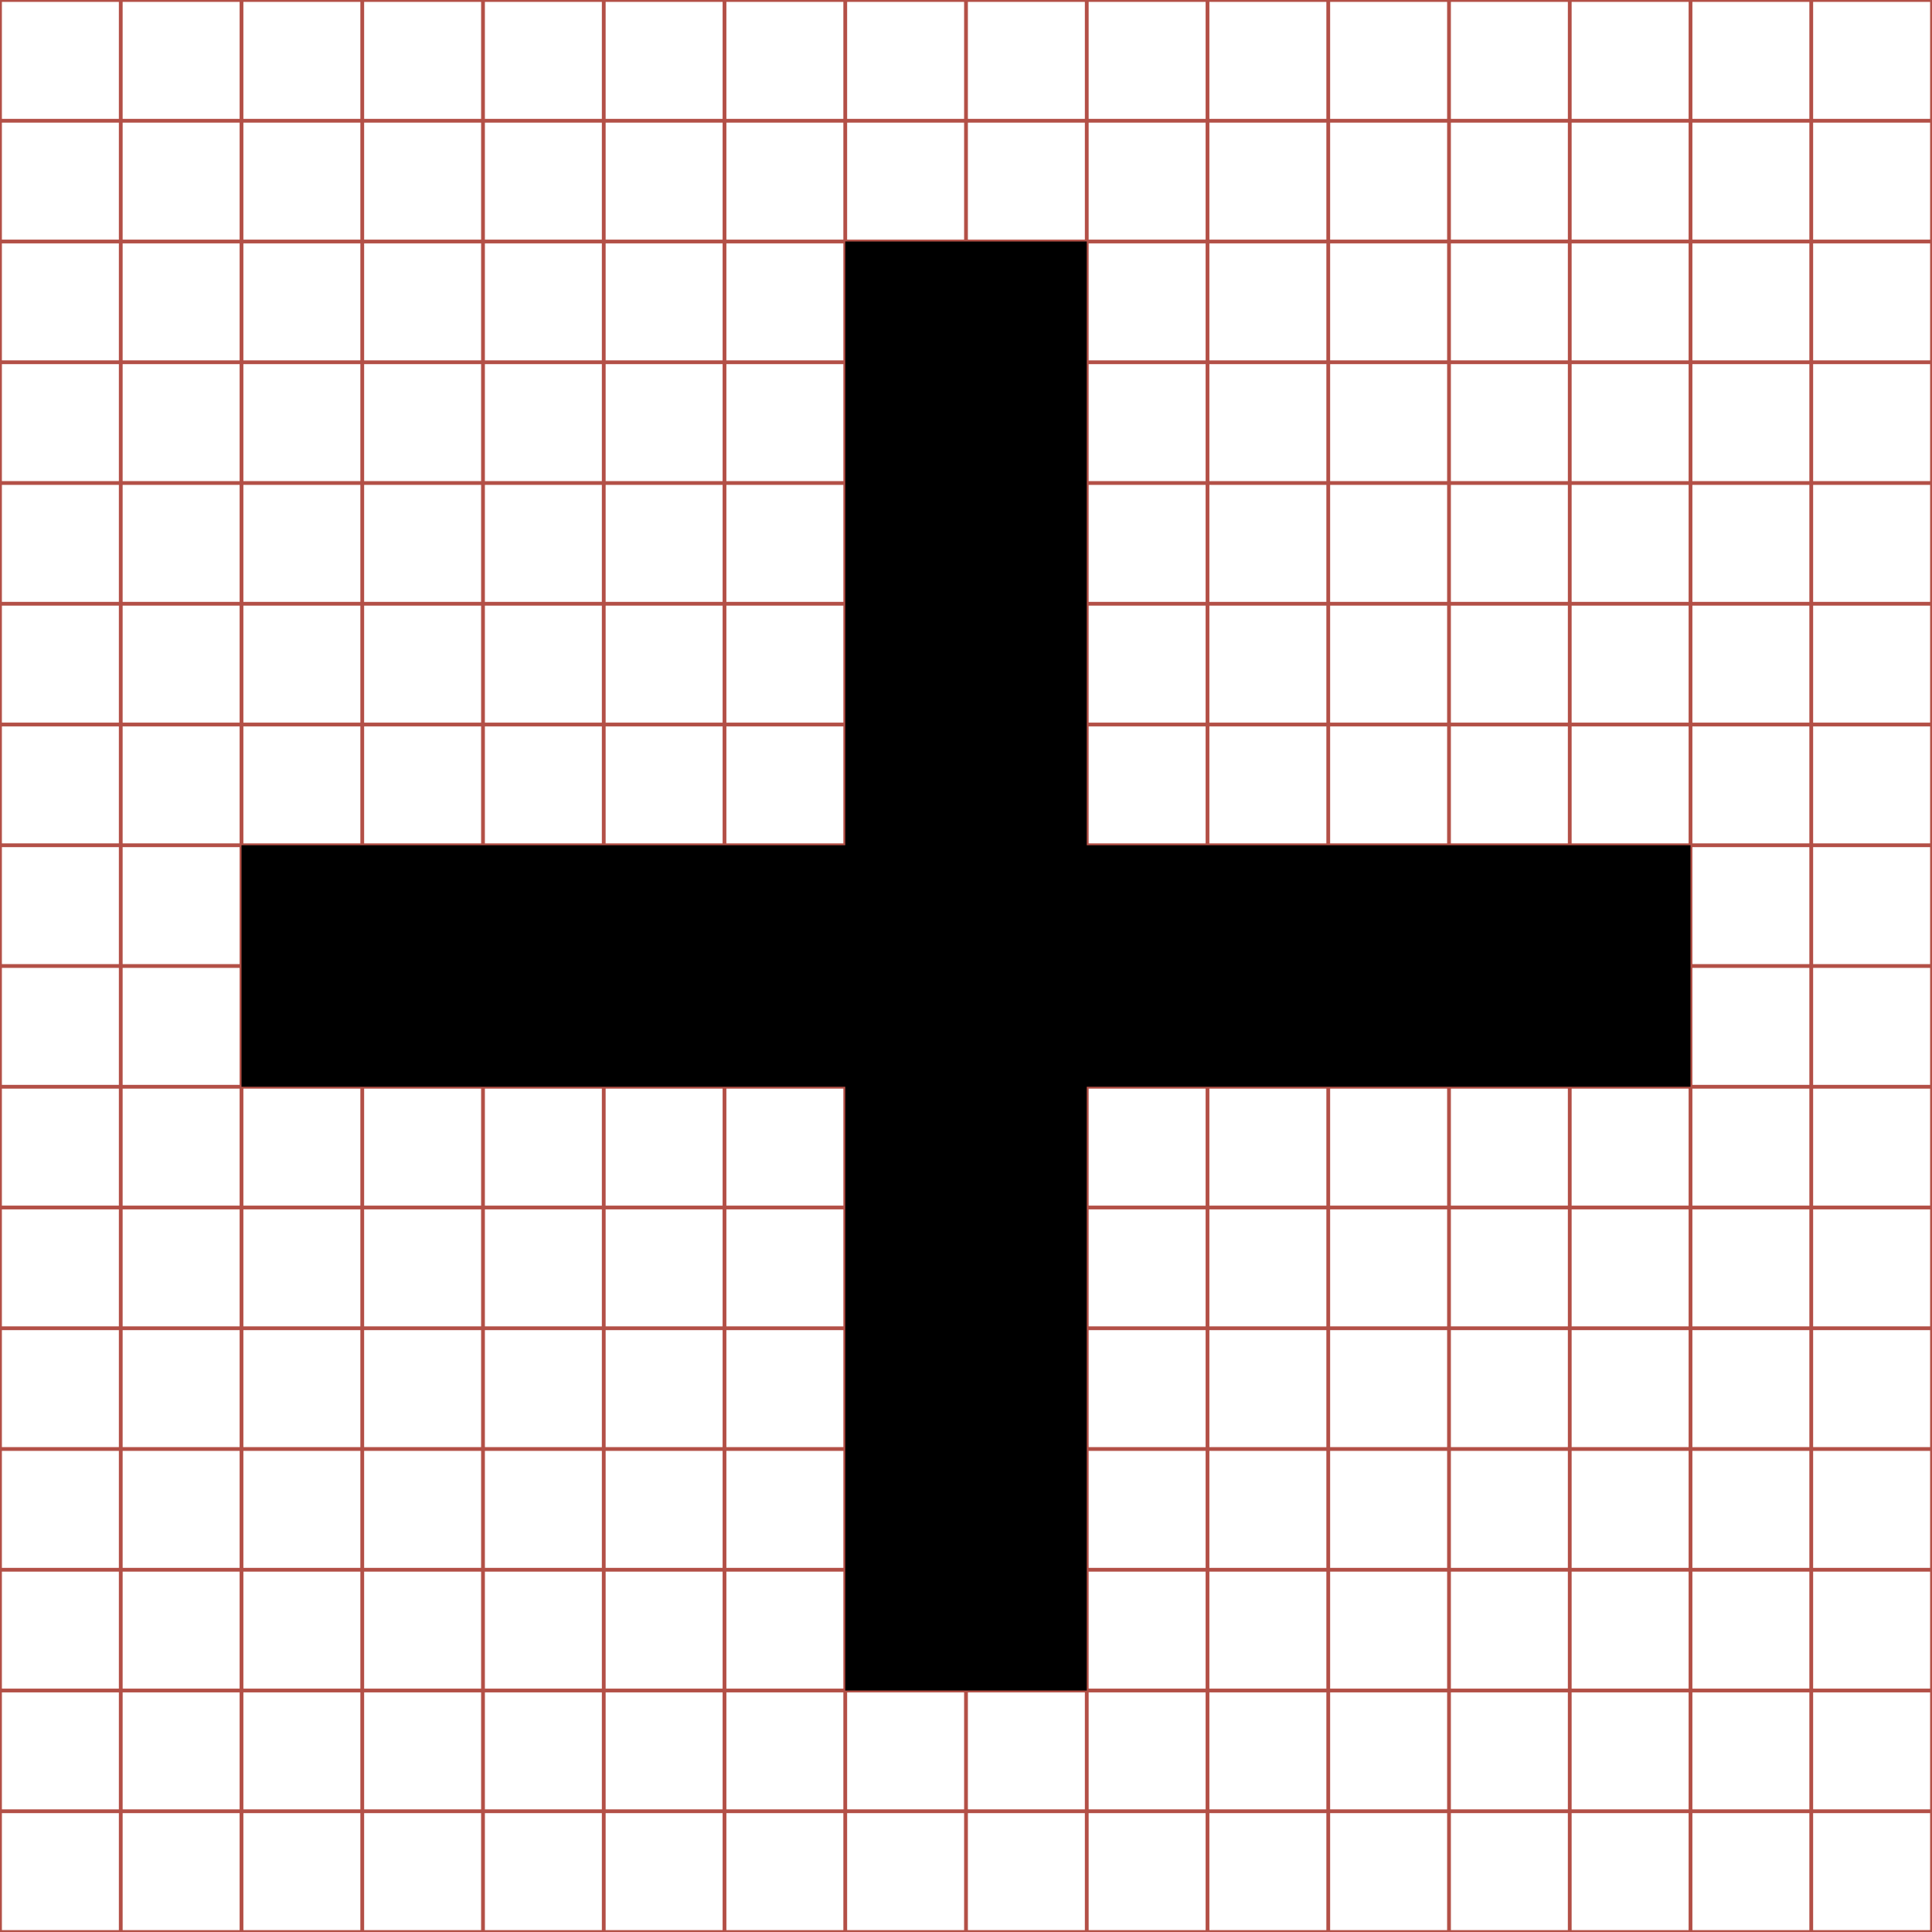
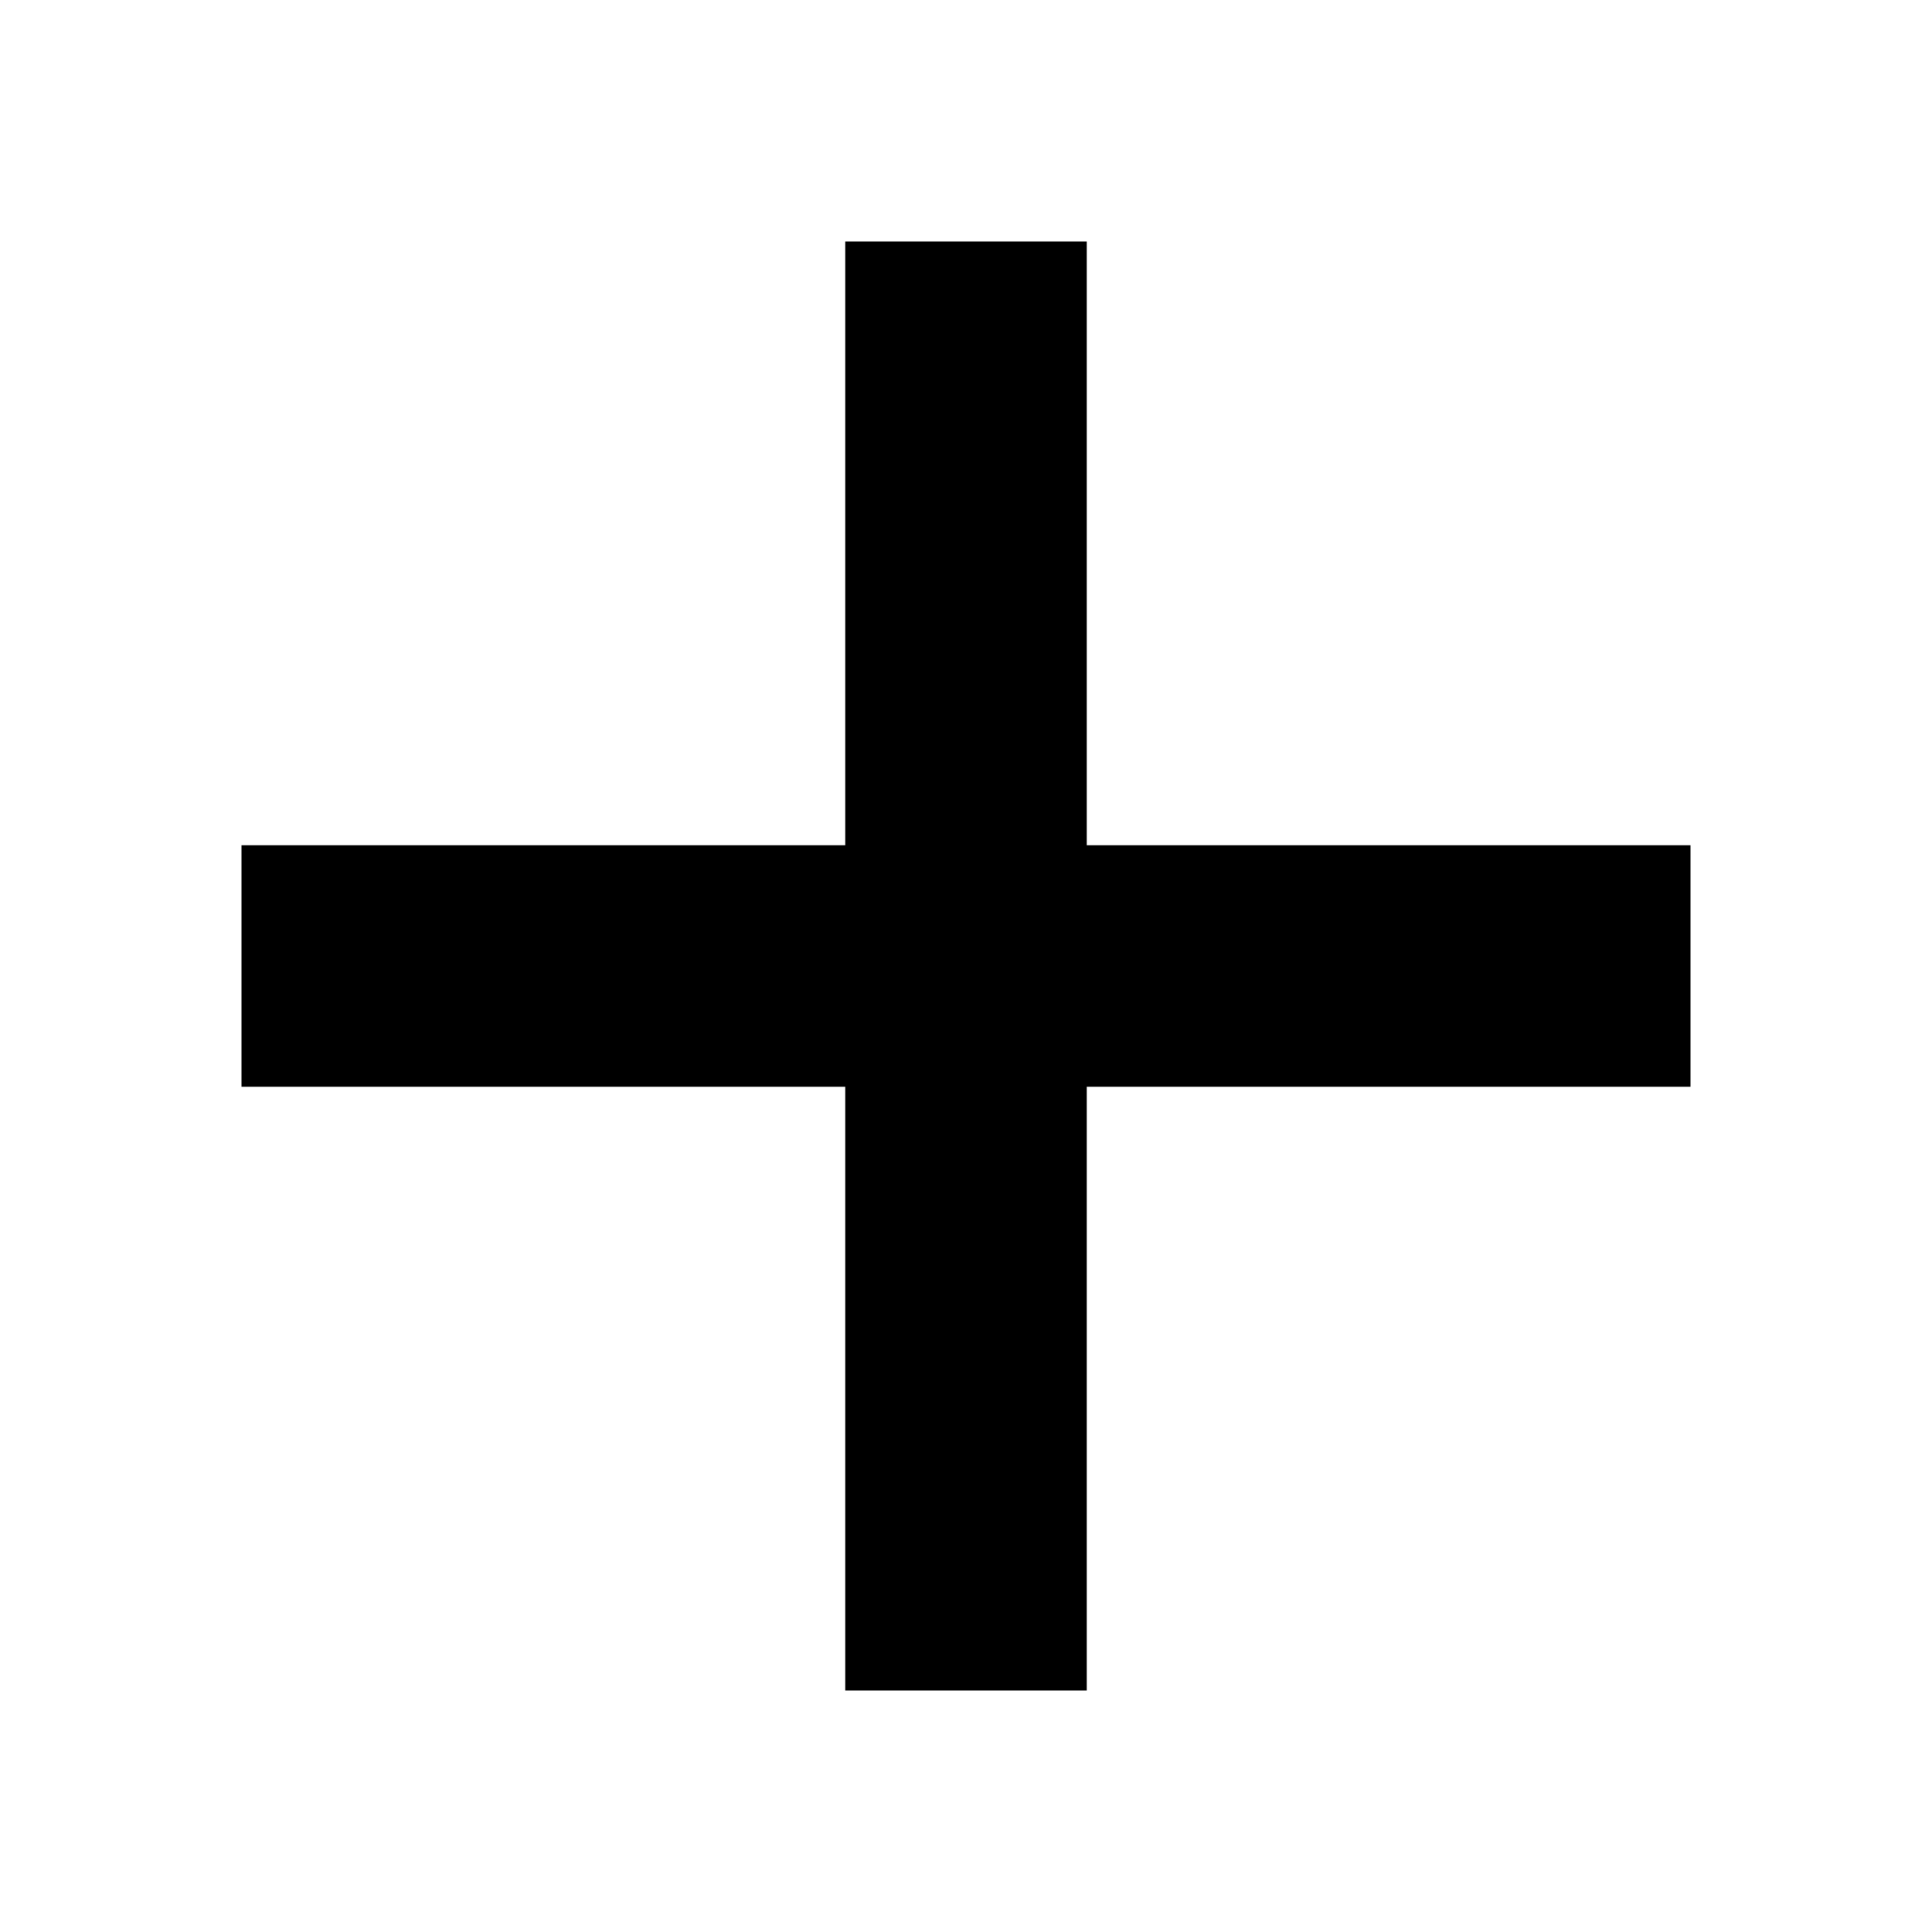
- <svg xmlns="http://www.w3.org/2000/svg" version="1.1" id="Layer_1" x="0px" y="0px" width="512px" height="512px" viewBox="0 0 512 512" enable-background="new 0 0 512 512" xml:space="preserve">
-   <g id="svgGrid">
-     <line fill="none" stroke="#B35047" x1="32" y1="0" x2="32" y2="512" />
-     <line fill="none" stroke="#B35047" x1="64" y1="0" x2="64" y2="512" />
-     <line fill="none" stroke="#B35047" x1="96" y1="0" x2="96" y2="512" />
-     <line fill="none" stroke="#B35047" x1="128" y1="0" x2="128" y2="512" />
-     <line fill="none" stroke="#B35047" x1="160" y1="0" x2="160" y2="512" />
-     <line fill="none" stroke="#B35047" x1="192" y1="0" x2="192" y2="512" />
-     <line fill="none" stroke="#B35047" x1="224" y1="0" x2="224" y2="512" />
-     <line fill="none" stroke="#B35047" x1="256" y1="0" x2="256" y2="512" />
-     <line fill="none" stroke="#B35047" x1="288" y1="0" x2="288" y2="512" />
-     <line fill="none" stroke="#B35047" x1="320" y1="0" x2="320" y2="512" />
-     <line fill="none" stroke="#B35047" x1="352" y1="0" x2="352" y2="512" />
-     <line fill="none" stroke="#B35047" x1="384" y1="0" x2="384" y2="512" />
-     <line fill="none" stroke="#B35047" x1="416" y1="0" x2="416" y2="512" />
-     <line fill="none" stroke="#B35047" x1="448" y1="0" x2="448" y2="512" />
-     <line fill="none" stroke="#B35047" x1="480" y1="0" x2="480" y2="512" />
-     <line fill="none" stroke="#B35047" x1="0" y1="32" x2="512" y2="32" />
-     <line fill="none" stroke="#B35047" x1="0" y1="64" x2="512" y2="64" />
-     <line fill="none" stroke="#B35047" x1="0" y1="96" x2="512" y2="96" />
-     <line fill="none" stroke="#B35047" x1="0" y1="128" x2="512" y2="128" />
-     <line fill="none" stroke="#B35047" x1="0" y1="160" x2="512" y2="160" />
-     <line fill="none" stroke="#B35047" x1="0" y1="192" x2="512" y2="192" />
-     <line fill="none" stroke="#B35047" x1="0" y1="224" x2="512" y2="224" />
-     <line fill="none" stroke="#B35047" x1="0" y1="256" x2="512" y2="256" />
-     <line fill="none" stroke="#B35047" x1="0" y1="288" x2="512" y2="288" />
-     <line fill="none" stroke="#B35047" x1="0" y1="320" x2="512" y2="320" />
-     <line fill="none" stroke="#B35047" x1="0" y1="352" x2="512" y2="352" />
-     <line fill="none" stroke="#B35047" x1="0" y1="384" x2="512" y2="384" />
-     <line fill="none" stroke="#B35047" x1="0" y1="416" x2="512" y2="416" />
-     <line fill="none" stroke="#B35047" x1="0" y1="448" x2="512" y2="448" />
-     <line fill="none" stroke="#B35047" x1="0" y1="480" x2="512" y2="480" />
-     <rect fill="none" stroke="#B35047" width="512" height="512" />
-   </g>
-   <polygon points="448,224 288,224 288,64 224,64 224,224 64,224 64,288 224,288 224,448 288,448 288,288 448,288 " />
+ <svg xmlns="http://www.w3.org/2000/svg" version="1.1" id="collecticon-sm-plus" width="16px" height="16px" viewBox="0 0 16 16">
+   <rect fill="none" width="16" height="16" />
+   <polygon points="14,7 9,7 9,2 7,2 7,7 2,7 2,9 7,9 7,14 9,14 9,9 14,9" />
</svg>
